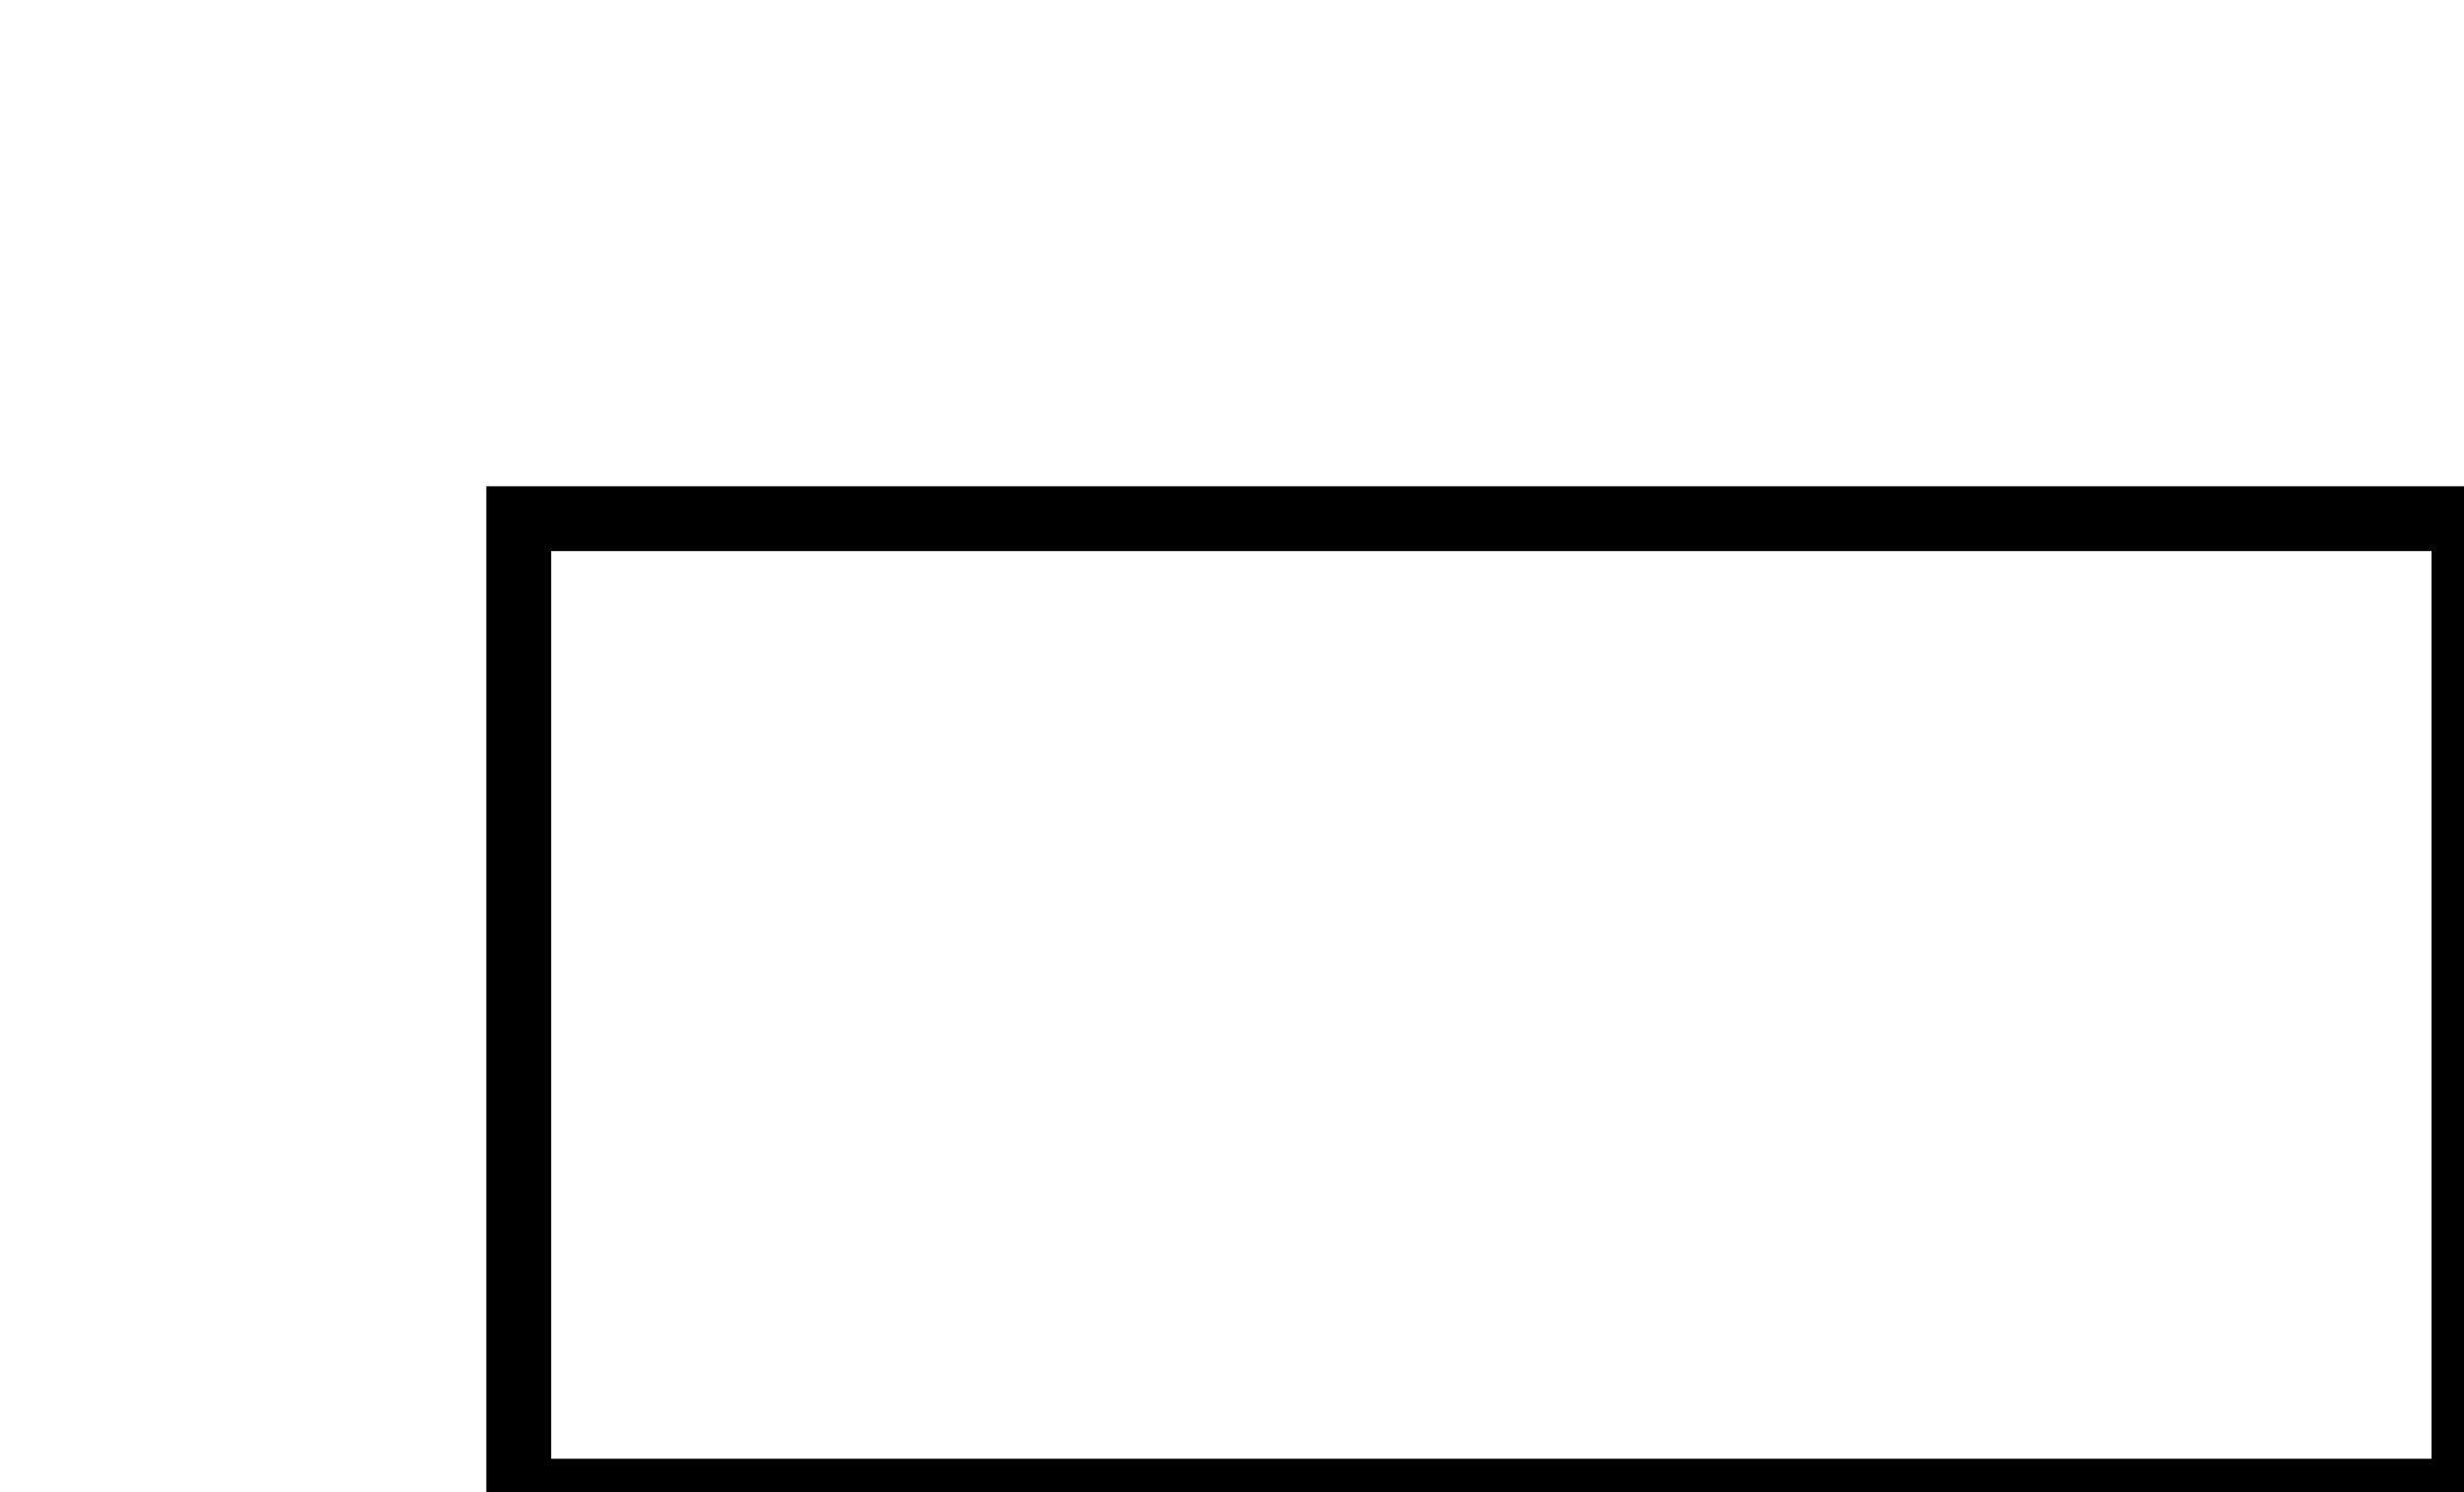
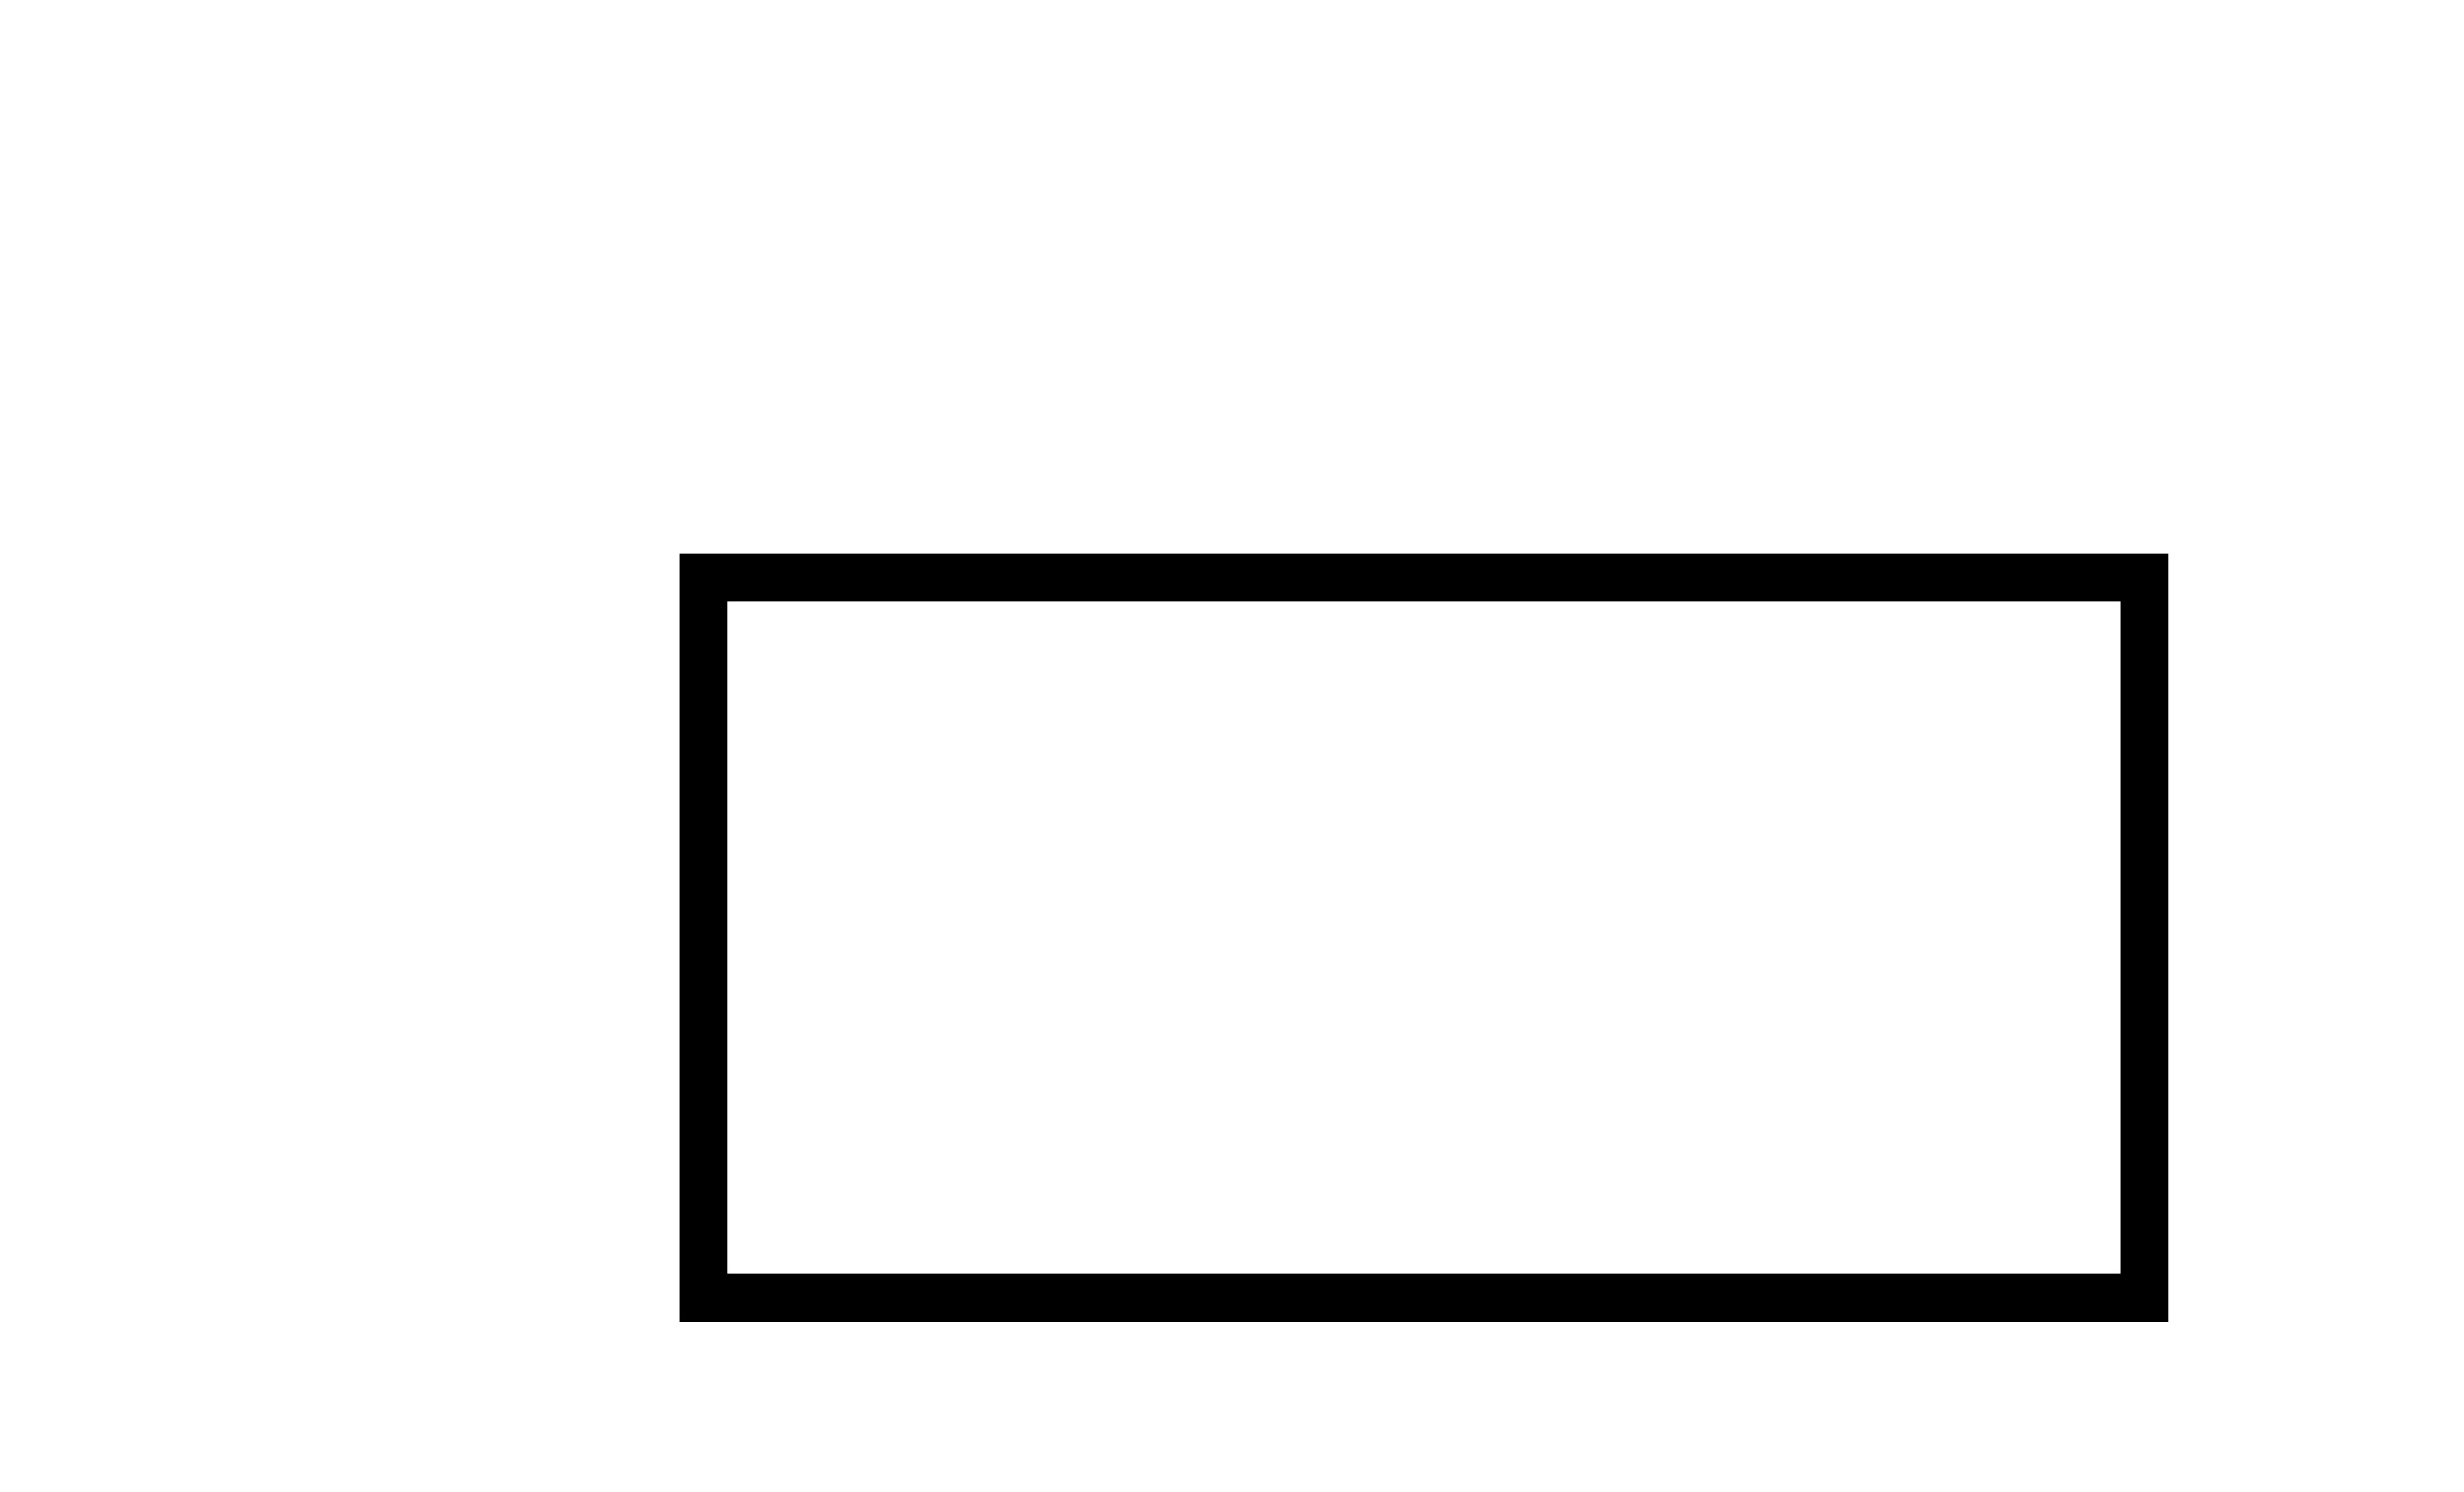
- <svg xmlns="http://www.w3.org/2000/svg" id="s2m-shape-dataStore" width="100%" class="flowchart" style="max-width: 76px;" viewBox="-8 -8 76 46" role="graphics-document document" aria-roledescription="flowchart-v2">
+ <svg xmlns="http://www.w3.org/2000/svg" id="s2m-shape-dataStore" width="100%" class="flowchart" style="max-width: 76px;" viewBox="-21.30 -16.05 102.60 62.10" role="graphics-document document" aria-roledescription="flowchart-v2">
  <g>
    <marker id="s2m-shape-dataStore_flowchart-v2-pointEnd" class="marker flowchart-v2" viewBox="0 0 10 10" refX="5" refY="5" markerUnits="userSpaceOnUse" markerWidth="8" markerHeight="8" orient="auto">
      <path d="M 0 0 L 10 5 L 0 10 z" class="arrowMarkerPath" style="stroke-width: 1; stroke-dasharray: 1,0;" />
    </marker>
    <marker id="s2m-shape-dataStore_flowchart-v2-pointStart" class="marker flowchart-v2" viewBox="0 0 10 10" refX="4.5" refY="5" markerUnits="userSpaceOnUse" markerWidth="8" markerHeight="8" orient="auto">
      <path d="M 0 5 L 10 10 L 10 0 z" class="arrowMarkerPath" style="stroke-width: 1; stroke-dasharray: 1,0;" />
    </marker>
    <marker id="s2m-shape-dataStore_flowchart-v2-pointEnd-margin" class="marker flowchart-v2" viewBox="0 0 11.5 14" refX="11.5" refY="7" markerUnits="userSpaceOnUse" markerWidth="10.5" markerHeight="14" orient="auto">
      <path d="M 0 0 L 11.5 7 L 0 14 z" class="arrowMarkerPath" style="stroke-width: 0; stroke-dasharray: 1,0;" />
    </marker>
    <marker id="s2m-shape-dataStore_flowchart-v2-pointStart-margin" class="marker flowchart-v2" viewBox="0 0 11.5 14" refX="1" refY="7" markerUnits="userSpaceOnUse" markerWidth="11.5" markerHeight="14" orient="auto">
      <polygon points="0,7 11.5,14 11.5,0" class="arrowMarkerPath" style="stroke-width: 0; stroke-dasharray: 1,0;" />
    </marker>
    <marker id="s2m-shape-dataStore_flowchart-v2-circleEnd" class="marker flowchart-v2" viewBox="0 0 10 10" refX="11" refY="5" markerUnits="userSpaceOnUse" markerWidth="11" markerHeight="11" orient="auto">
      <circle cx="5" cy="5" r="5" class="arrowMarkerPath" style="stroke-width: 1; stroke-dasharray: 1,0;" />
    </marker>
    <marker id="s2m-shape-dataStore_flowchart-v2-circleStart" class="marker flowchart-v2" viewBox="0 0 10 10" refX="-1" refY="5" markerUnits="userSpaceOnUse" markerWidth="11" markerHeight="11" orient="auto">
      <circle cx="5" cy="5" r="5" class="arrowMarkerPath" style="stroke-width: 1; stroke-dasharray: 1,0;" />
    </marker>
    <marker id="s2m-shape-dataStore_flowchart-v2-circleEnd-margin" class="marker flowchart-v2" viewBox="0 0 10 10" refY="5" refX="12.25" markerUnits="userSpaceOnUse" markerWidth="14" markerHeight="14" orient="auto">
      <circle cx="5" cy="5" r="5" class="arrowMarkerPath" style="stroke-width: 0; stroke-dasharray: 1,0;" />
    </marker>
    <marker id="s2m-shape-dataStore_flowchart-v2-circleStart-margin" class="marker flowchart-v2" viewBox="0 0 10 10" refX="-2" refY="5" markerUnits="userSpaceOnUse" markerWidth="14" markerHeight="14" orient="auto">
      <circle cx="5" cy="5" r="5" class="arrowMarkerPath" style="stroke-width: 0; stroke-dasharray: 1,0;" />
    </marker>
    <marker id="s2m-shape-dataStore_flowchart-v2-crossEnd" class="marker cross flowchart-v2" viewBox="0 0 11 11" refX="12" refY="5.2" markerUnits="userSpaceOnUse" markerWidth="11" markerHeight="11" orient="auto">
      <path d="M 1,1 l 9,9 M 10,1 l -9,9" class="arrowMarkerPath" style="stroke-width: 2; stroke-dasharray: 1,0;" />
    </marker>
    <marker id="s2m-shape-dataStore_flowchart-v2-crossStart" class="marker cross flowchart-v2" viewBox="0 0 11 11" refX="-1" refY="5.2" markerUnits="userSpaceOnUse" markerWidth="11" markerHeight="11" orient="auto">
      <path d="M 1,1 l 9,9 M 10,1 l -9,9" class="arrowMarkerPath" style="stroke-width: 2; stroke-dasharray: 1,0;" />
    </marker>
    <marker id="s2m-shape-dataStore_flowchart-v2-crossEnd-margin" class="marker cross flowchart-v2" viewBox="0 0 15 15" refX="17.7" refY="7.5" markerUnits="userSpaceOnUse" markerWidth="12" markerHeight="12" orient="auto">
      <path d="M 1,1 L 14,14 M 1,14 L 14,1" class="arrowMarkerPath" style="stroke-width: 2.5;" />
    </marker>
    <marker id="s2m-shape-dataStore_flowchart-v2-crossStart-margin" class="marker cross flowchart-v2" viewBox="0 0 15 15" refX="-3.5" refY="7.5" markerUnits="userSpaceOnUse" markerWidth="12" markerHeight="12" orient="auto">
      <path d="M 1,1 L 14,14 M 1,14 L 14,1" class="arrowMarkerPath" style="stroke-width: 2.5; stroke-dasharray: 1,0;" />
    </marker>
    <g class="root">
      <g class="clusters" />
      <g class="edgePaths" />
      <g class="edgeLabels" />
      <g class="nodes">
        <g class="node default" data-look="classic" transform="translate(38, 23)">
          <rect x="-30" y="-15" width="60" height="30" stroke="currentColor" fill="none" stroke-width="2" vector-effect="non-scaling-stroke" />
        </g>
      </g>
    </g>
  </g>
  <linearGradient id="s2m-shape-dataStore-gradient" gradientUnits="objectBoundingBox" x1="0%" y1="0%" x2="100%" y2="0%">
    <stop offset="0%" stop-color="hsl(40.588, 60%, 83.333%)" stop-opacity="1" />
    <stop offset="100%" stop-color="hsl(-79.412, 60%, 83.333%)" stop-opacity="1" />
  </linearGradient>
</svg>
